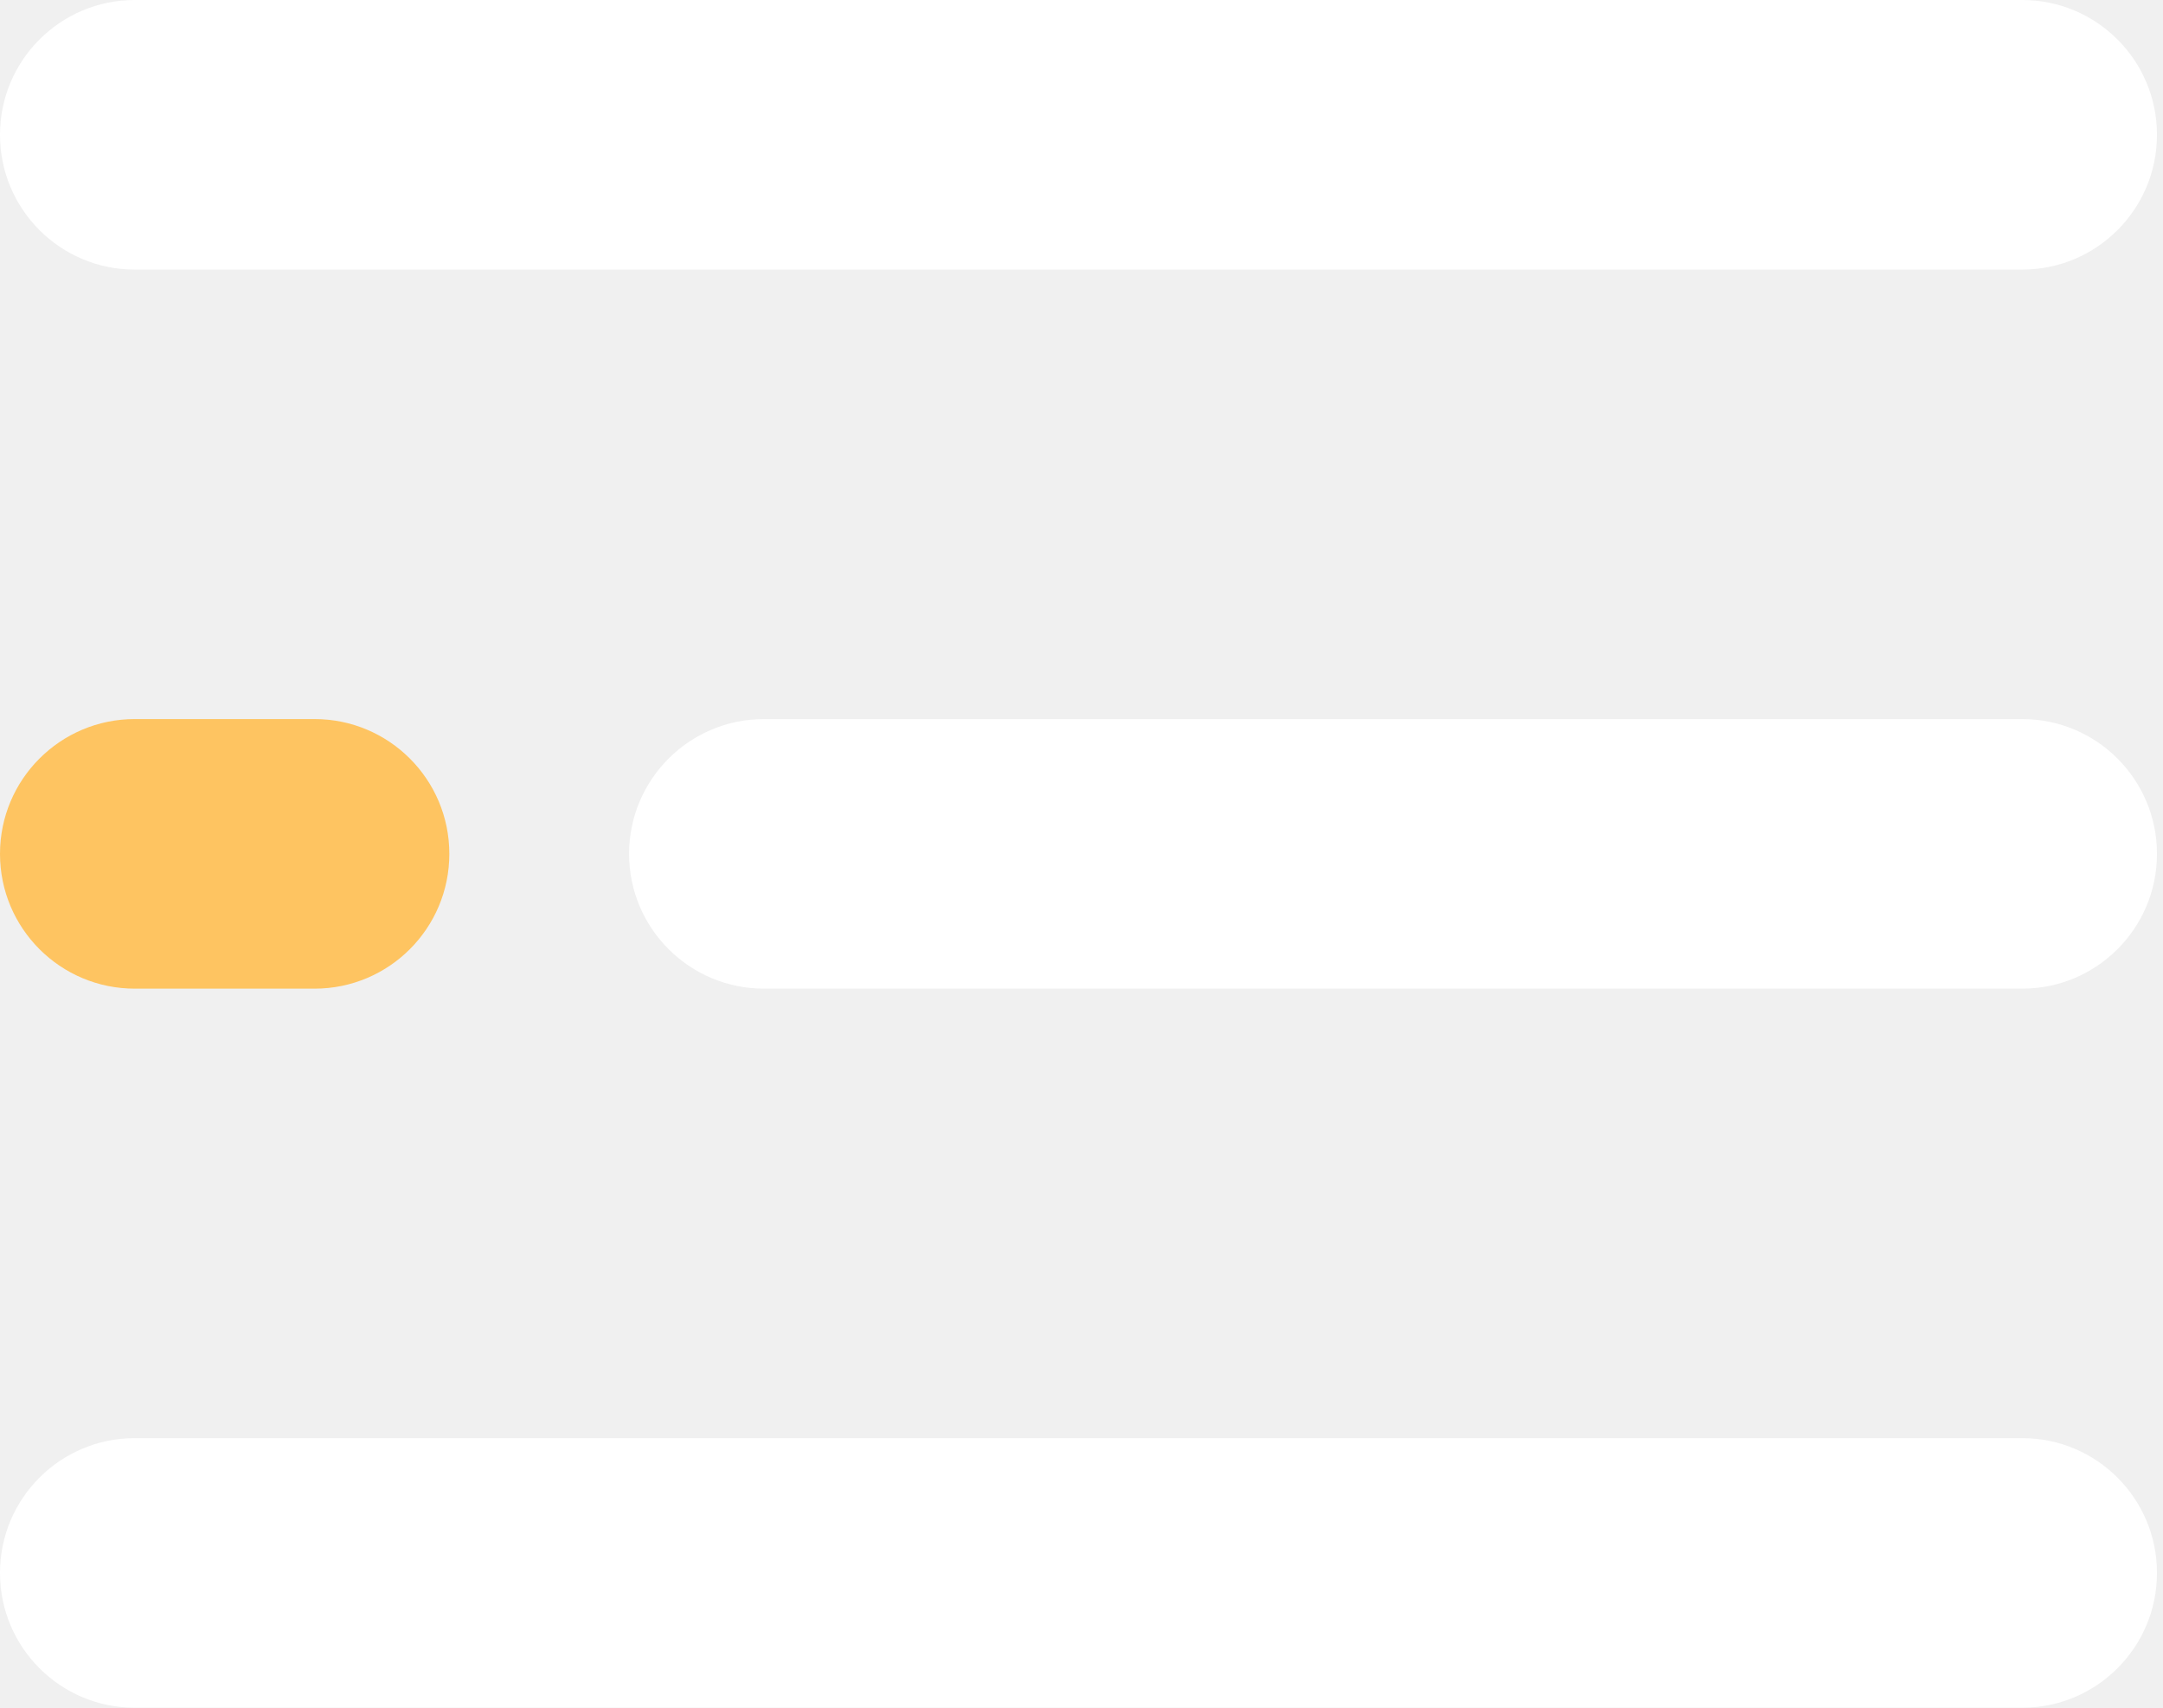
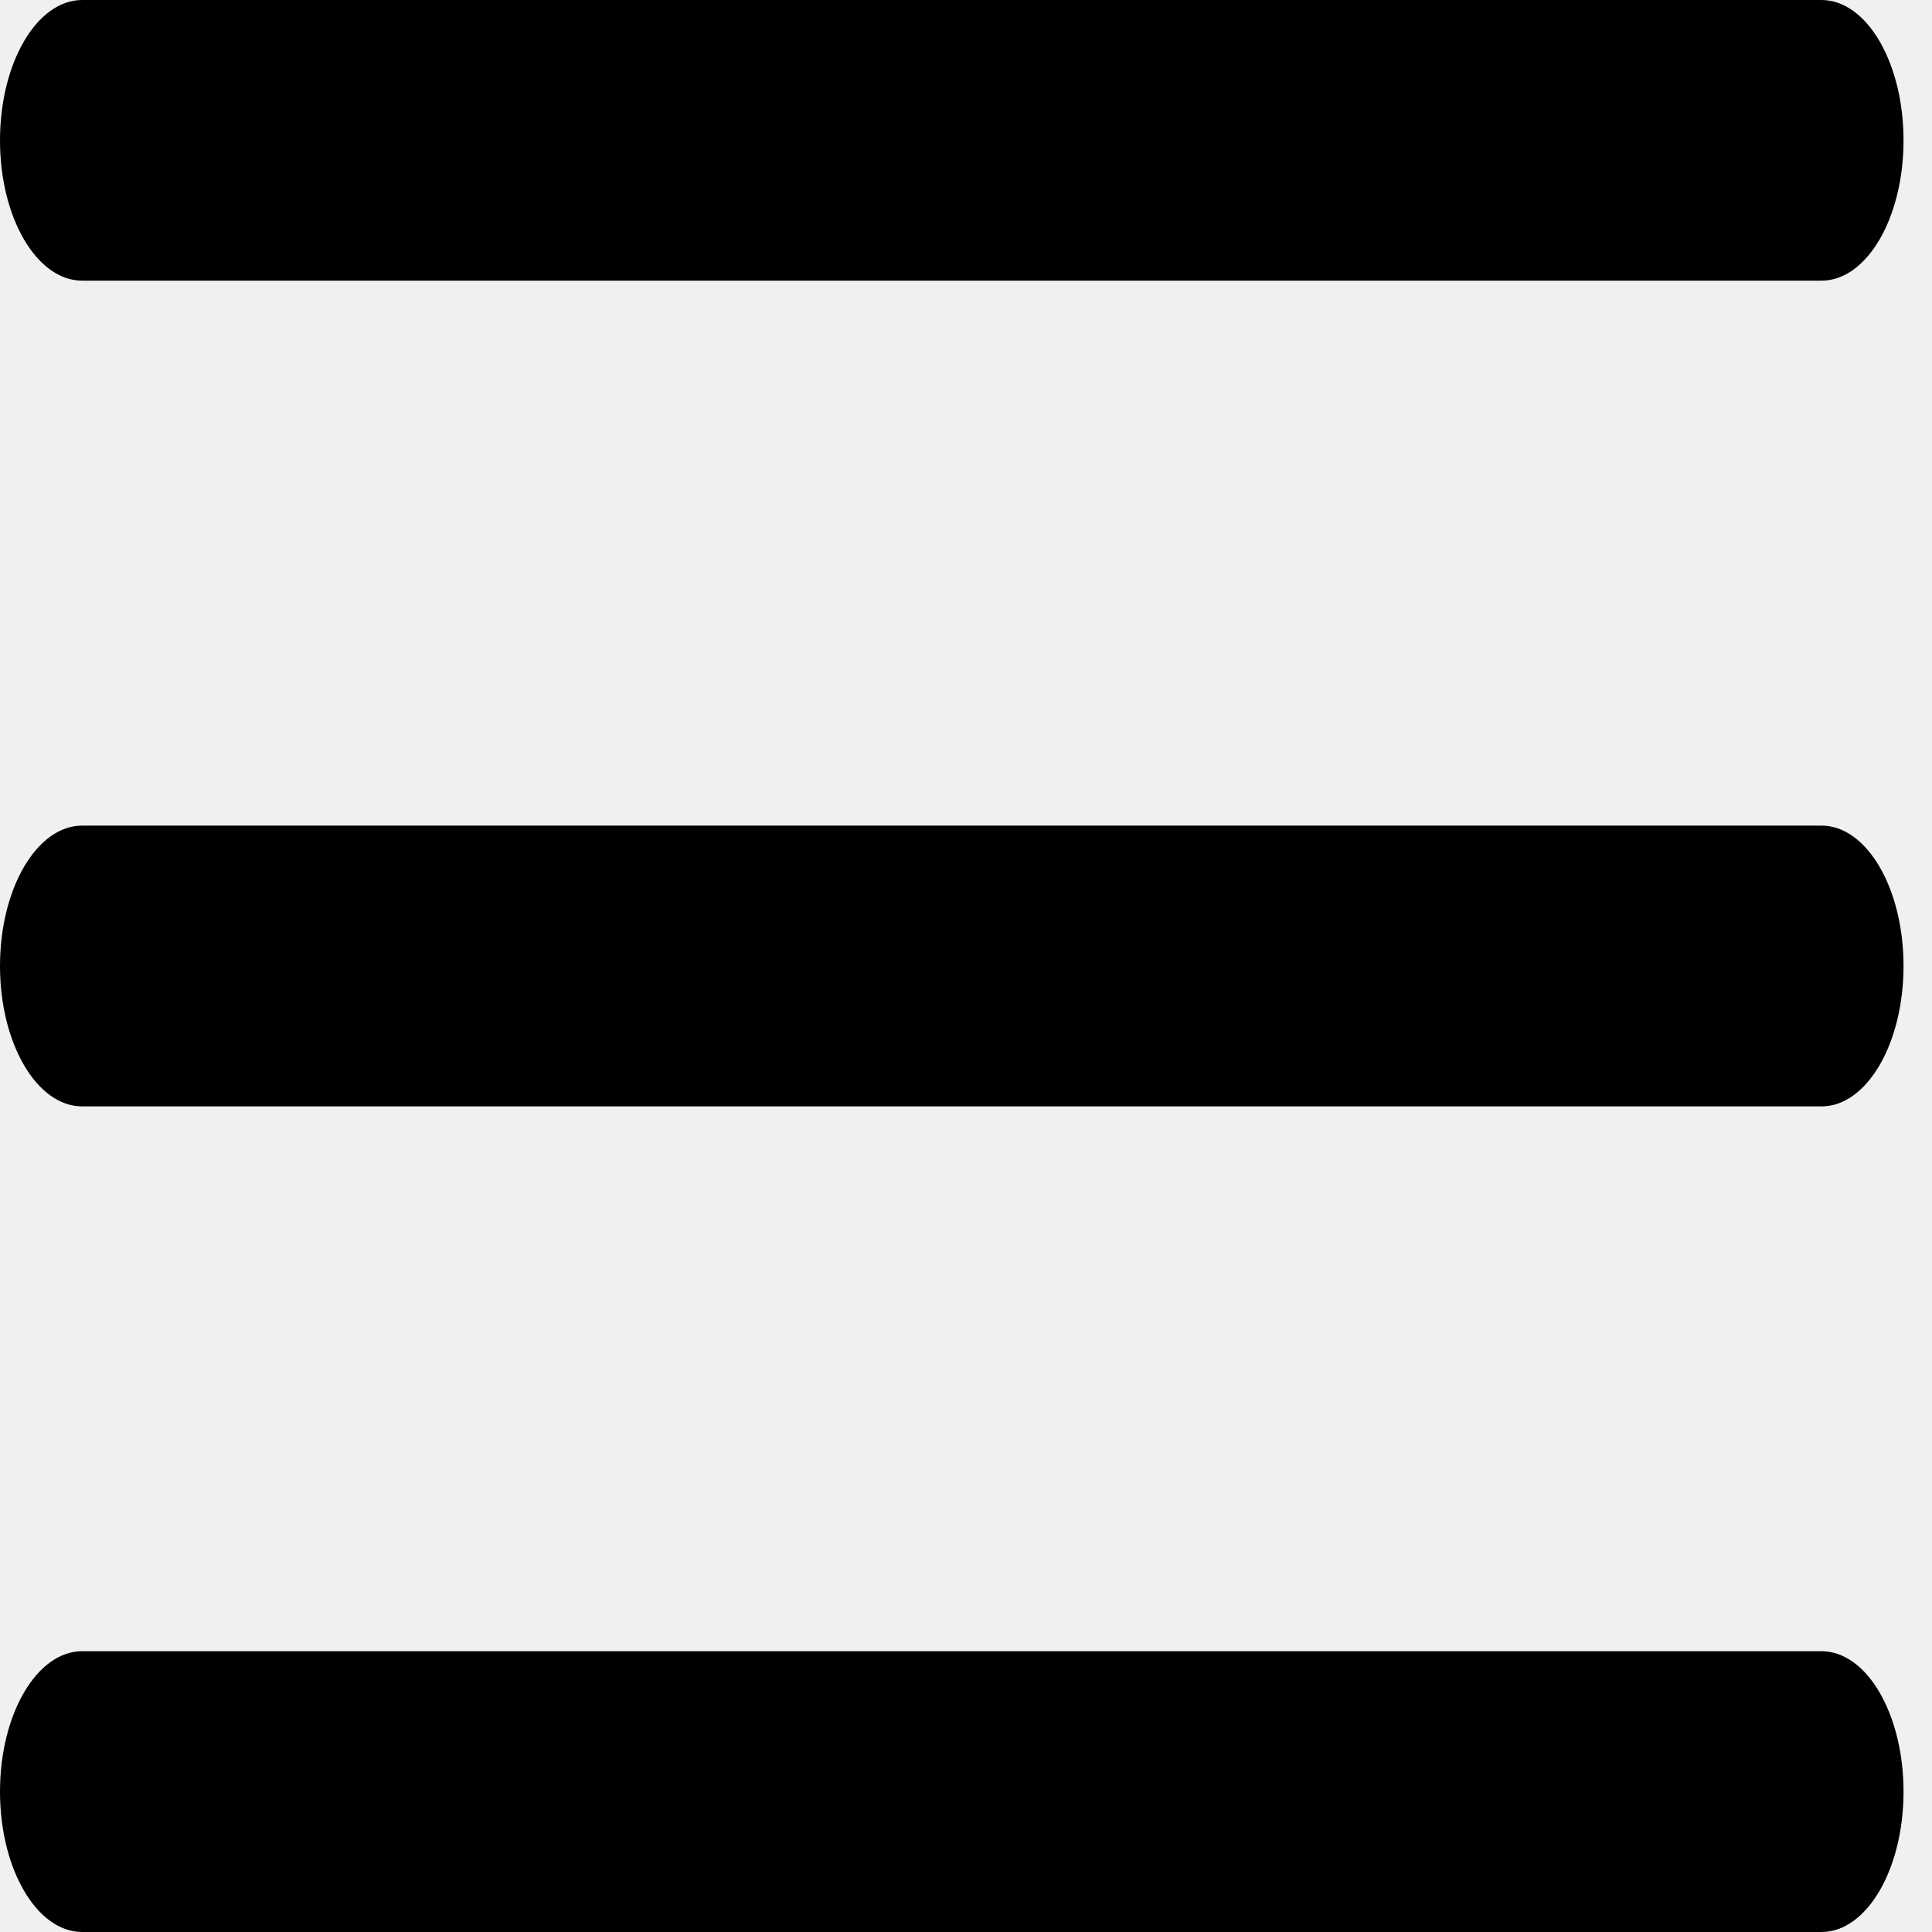
- <svg xmlns="http://www.w3.org/2000/svg" width="19" height="15" viewBox="0 0 19 15" fill="none">
-   <path d="M17.763 0H1.184C0.53 0 0 0.53 0 1.184C0 1.838 0.53 2.368 1.184 2.368H17.763C18.417 2.368 18.947 1.838 18.947 1.184C18.947 0.53 18.417 0 17.763 0Z" fill="white" />
-   <path d="M17.763 6.316H6.711C6.057 6.316 5.526 6.846 5.526 7.5C5.526 8.154 6.057 8.684 6.711 8.684H17.763C18.417 8.684 18.947 8.154 18.947 7.5C18.947 6.846 18.417 6.316 17.763 6.316Z" fill="white" />
-   <path d="M2.763 6.316H1.184C0.53 6.316 0 6.846 0 7.5C0 8.154 0.53 8.684 1.184 8.684H2.763C3.417 8.684 3.947 8.154 3.947 7.5C3.947 6.846 3.417 6.316 2.763 6.316Z" fill="#FEC461" />
-   <path d="M17.763 12.632H1.184C0.53 12.632 0 13.162 0 13.816C0 14.47 0.53 15 1.184 15H17.763C18.417 15 18.947 14.47 18.947 13.816C18.947 13.162 18.417 12.632 17.763 12.632Z" fill="white" />
+ <svg xmlns="http://www.w3.org/2000/svg" width="15" height="15" viewBox="0 0 15 15" fill="none">
+   <path fill-rule="evenodd" clip-rule="evenodd" d="M0 1.09C0 0.488 0.286 0 0.638 0H14.142C14.494 0 14.779 0.488 14.779 1.09C14.779 1.692 14.494 2.179 14.142 2.179H0.638C0.286 2.179 0 1.692 0 1.09ZM0 7.5C0 6.898 0.286 6.41 0.638 6.41H14.142C14.494 6.41 14.779 6.898 14.779 7.5C14.779 8.102 14.494 8.59 14.142 8.59H0.638C0.286 8.59 0 8.102 0 7.5ZM0 13.91C0 13.308 0.286 12.82 0.638 12.82H14.142C14.494 12.82 14.779 13.308 14.779 13.91C14.779 14.512 14.494 15 14.142 15H0.638C0.286 15 0 14.512 0 13.91Z" fill="black" />
</svg>
